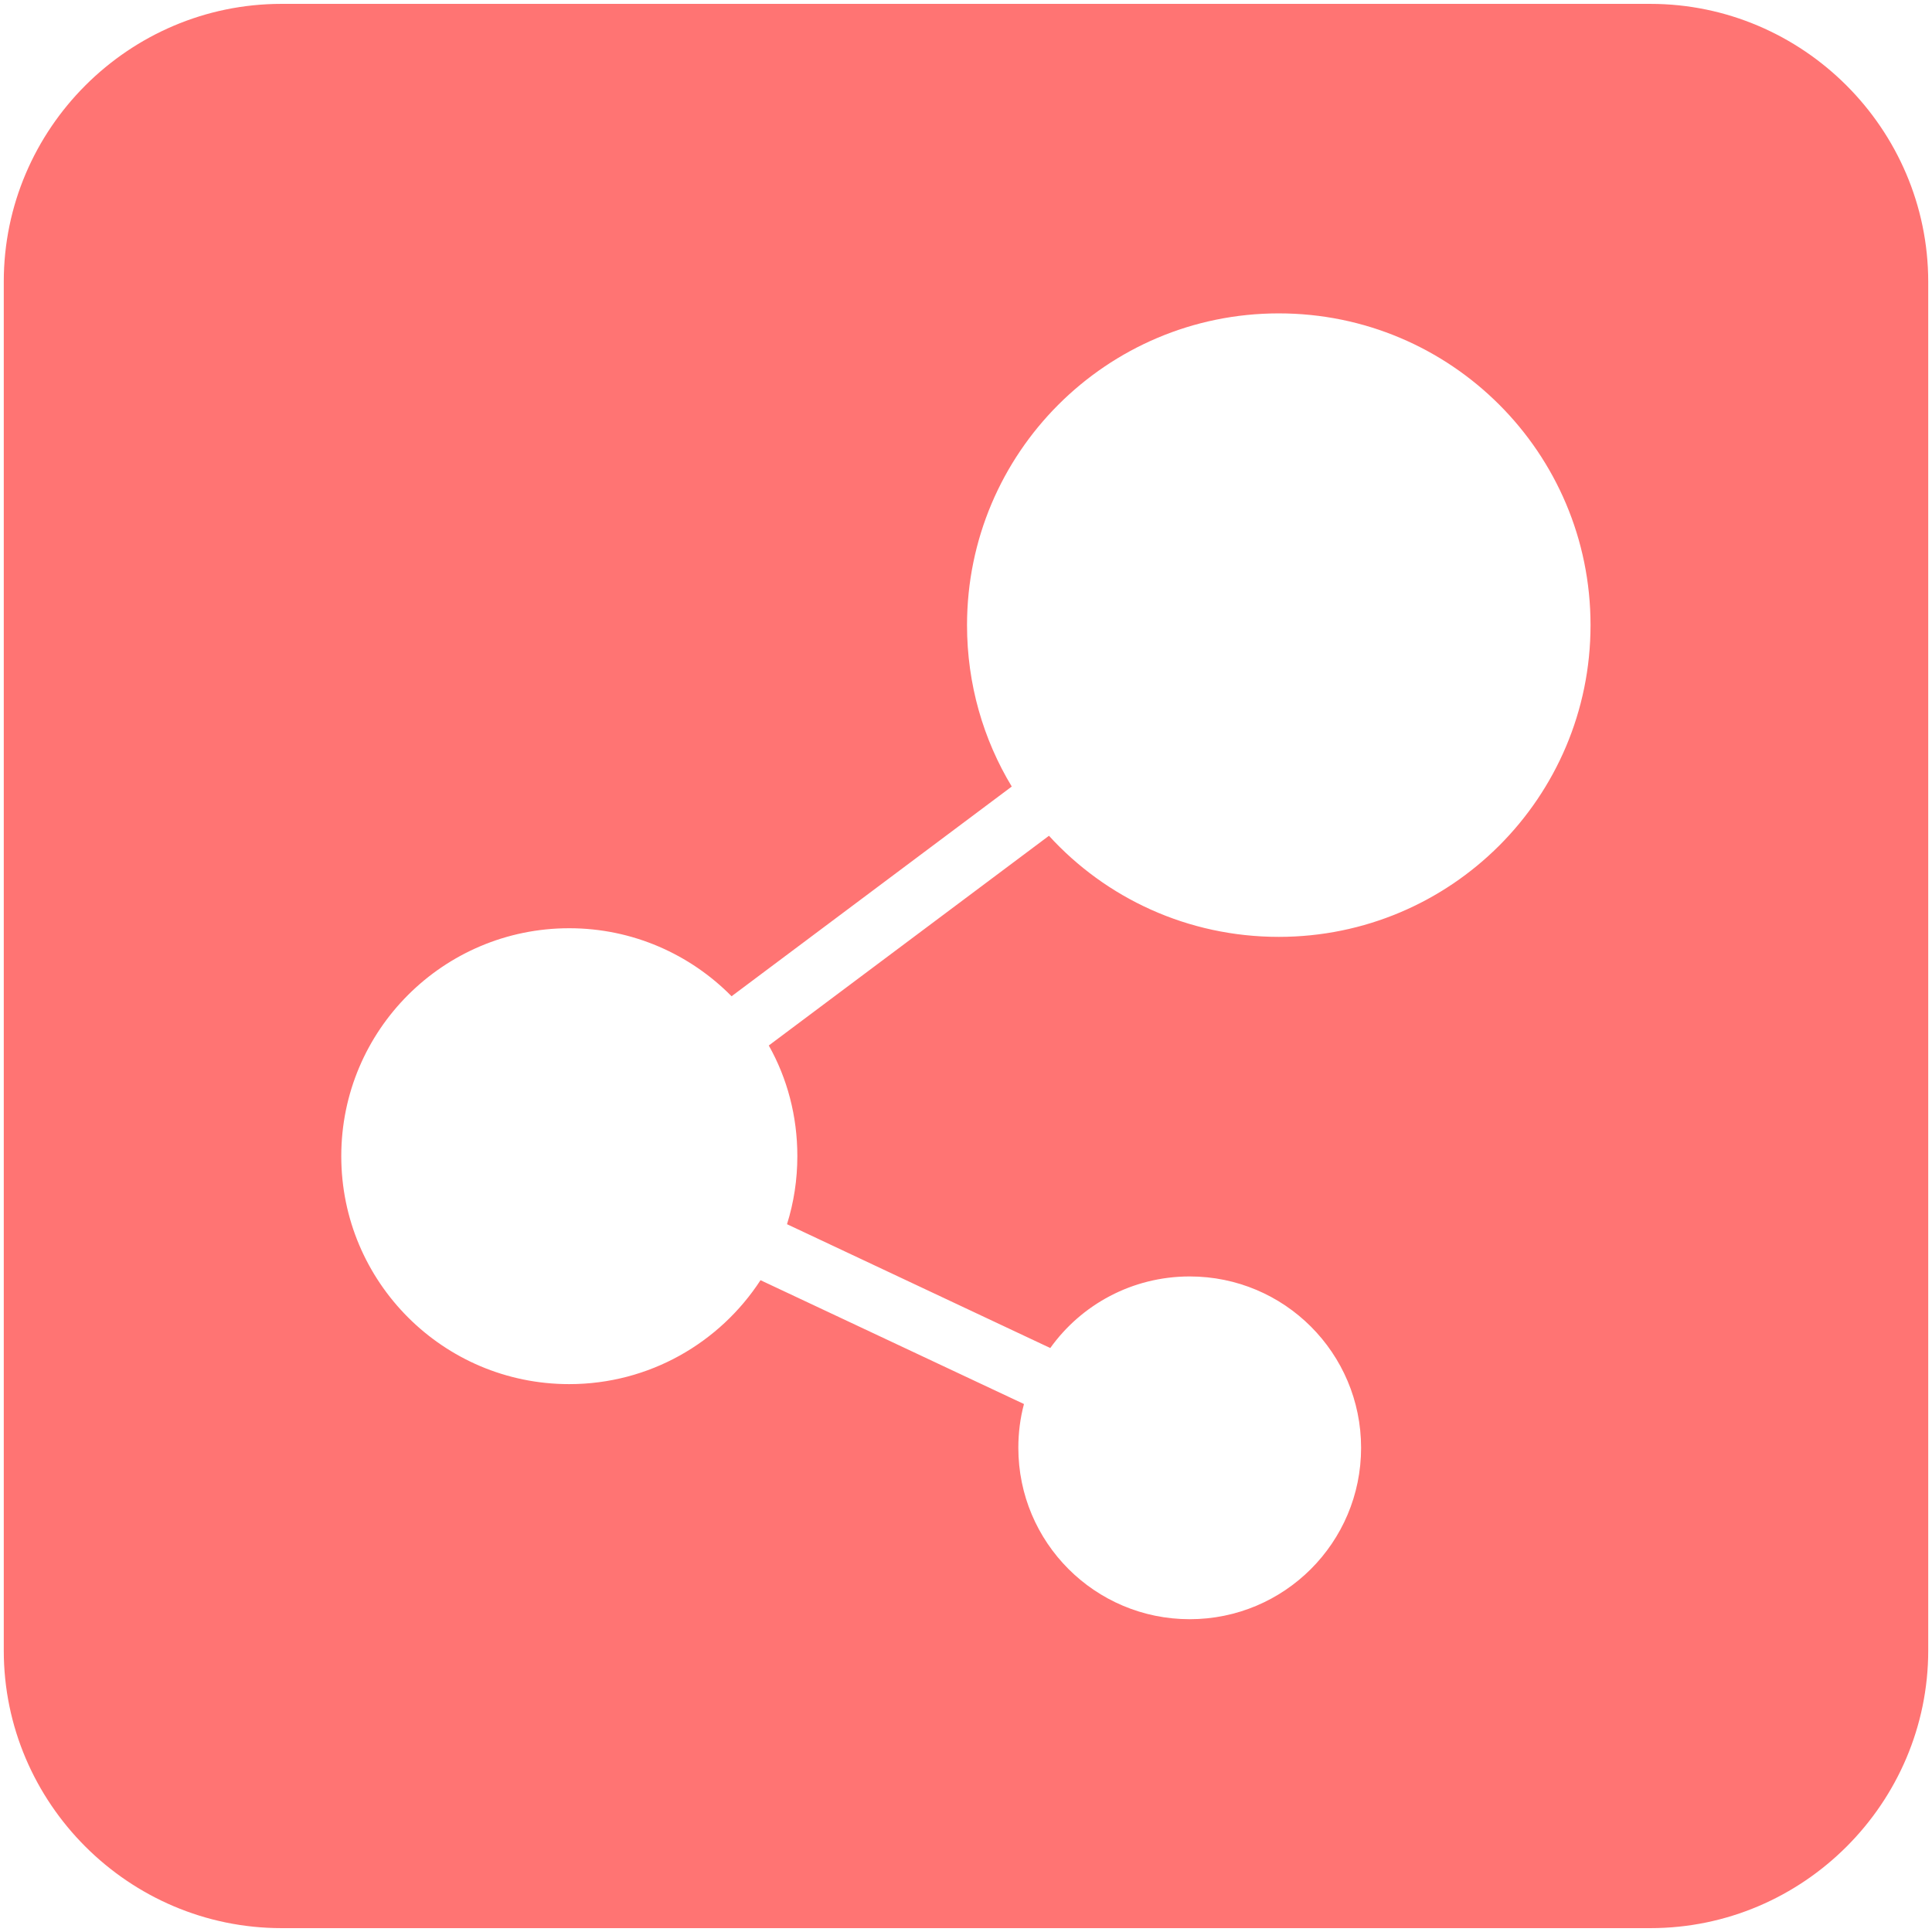
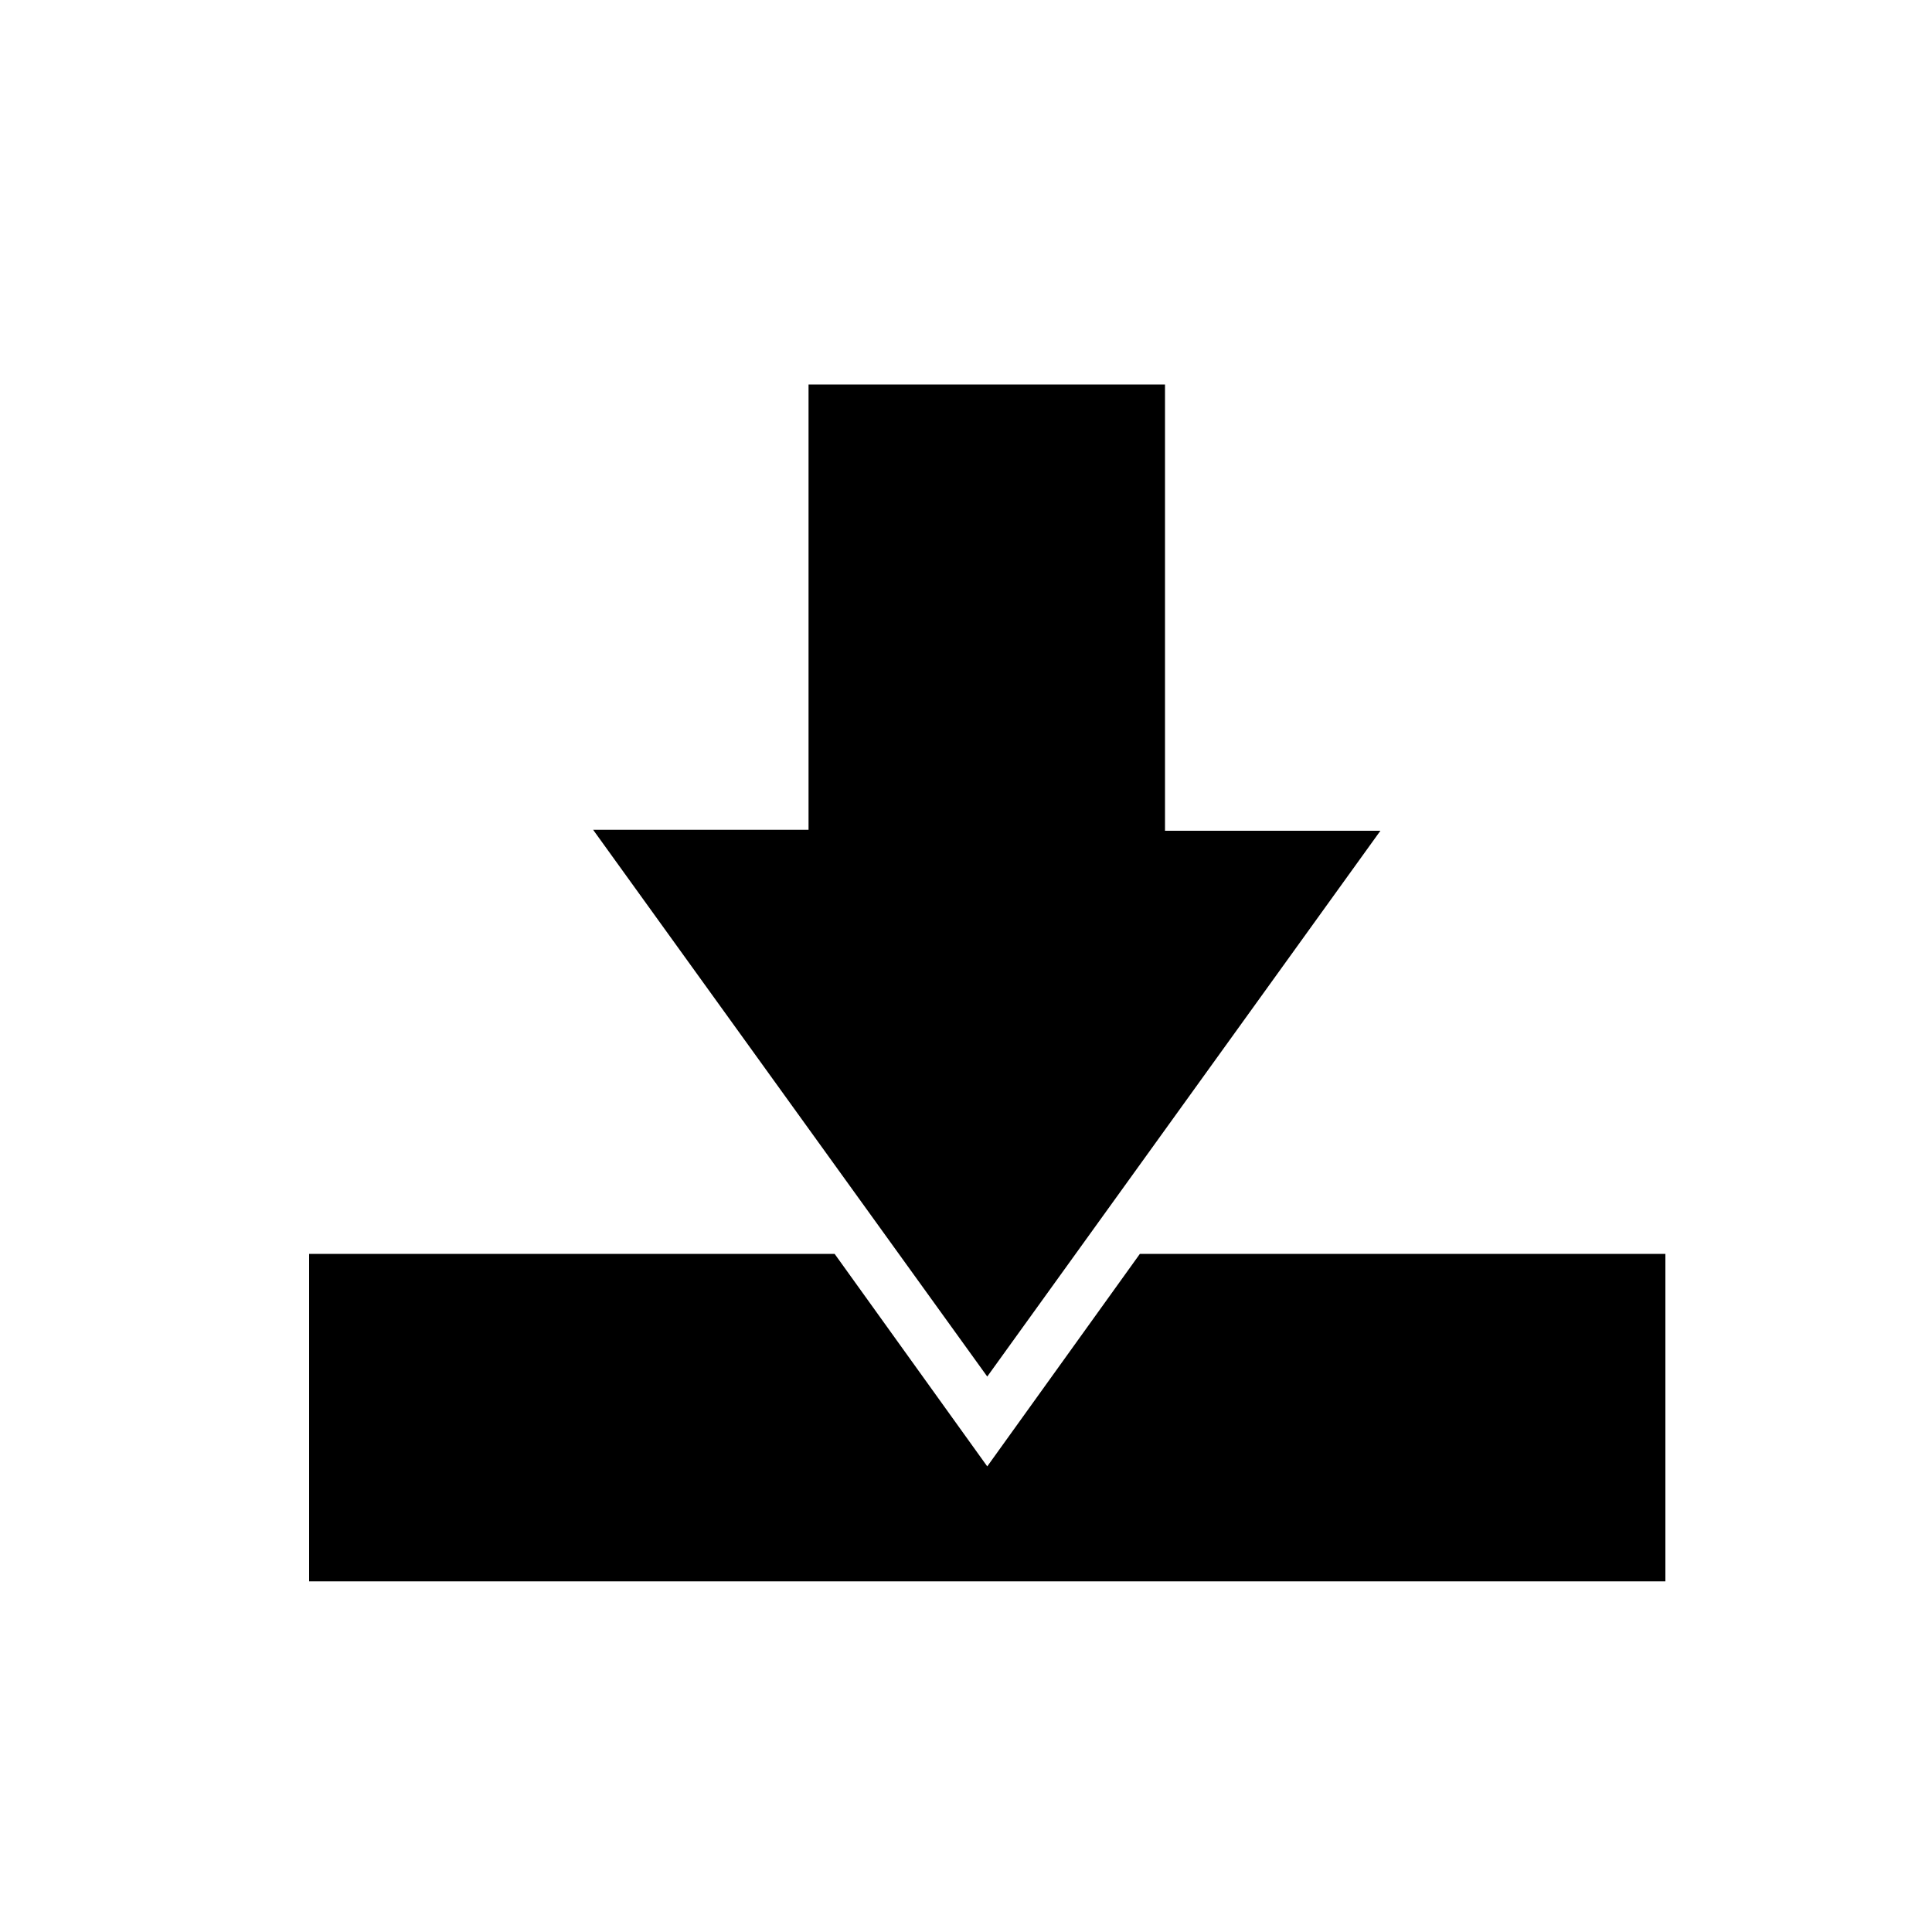
- <svg xmlns="http://www.w3.org/2000/svg" t="1757430384375" class="icon" viewBox="0 0 1024 1024" version="1.1" p-id="17410" width="200" height="200">
-   <path d="M874.692 2.052H149.205C68.233 2.052 2 68.284 2 149.258V874.84c0 80.876 66.233 147.108 147.205 147.108h725.584c80.974 0 147.211-66.232 147.211-147.206V149.258c-0.103-80.974-66.335-147.206-147.308-147.206z m-196.909 494.51c-48.307 0-91.73-20.614-121.81-53.583L407.47 554.133c9.761 17.327 15.139 37.35 15.139 58.563 0 12.652-1.893 24.701-5.477 36.156l139.537 65.632c16.433-23.001 43.424-37.94 73.902-37.94 50.198 0 90.836 40.63 90.836 90.829 0 50.198-40.638 90.838-90.836 90.838-50.199 0-90.831-40.64-90.831-90.838 0-7.967 0.992-15.738 2.985-23.208L403.087 678.53c-21.515 33.07-58.865 55.084-101.394 55.084-66.831 0-120.813-54.188-120.813-120.817 0-66.834 54.181-120.814 120.813-120.814 33.668 0 64.141 13.846 86.055 36.055l148.504-111.154c-15.042-24.899-23.708-54.181-23.708-85.554 0-91.234 74.004-165.233 165.238-165.233 91.23 0 165.234 73.901 165.234 165.233s-74.002 165.232-165.233 165.232z m0 0" fill="#FF7473" p-id="17411" />
+ <svg xmlns="http://www.w3.org/2000/svg" t="1757558263406" class="icon" viewBox="0 0 1024 1024" version="1.1" p-id="5526" width="200" height="200">
+   <path d="M604.16 664.576l-80.896 112.64-80.896-112.64H163.84v173.568h718.848v-173.568z" p-id="5527" />
+   <path d="M523.264 729.6L314.368 439.808h114.176V203.776h188.928V440.32h114.176l-208.384 289.28z" p-id="5528" />
</svg>
